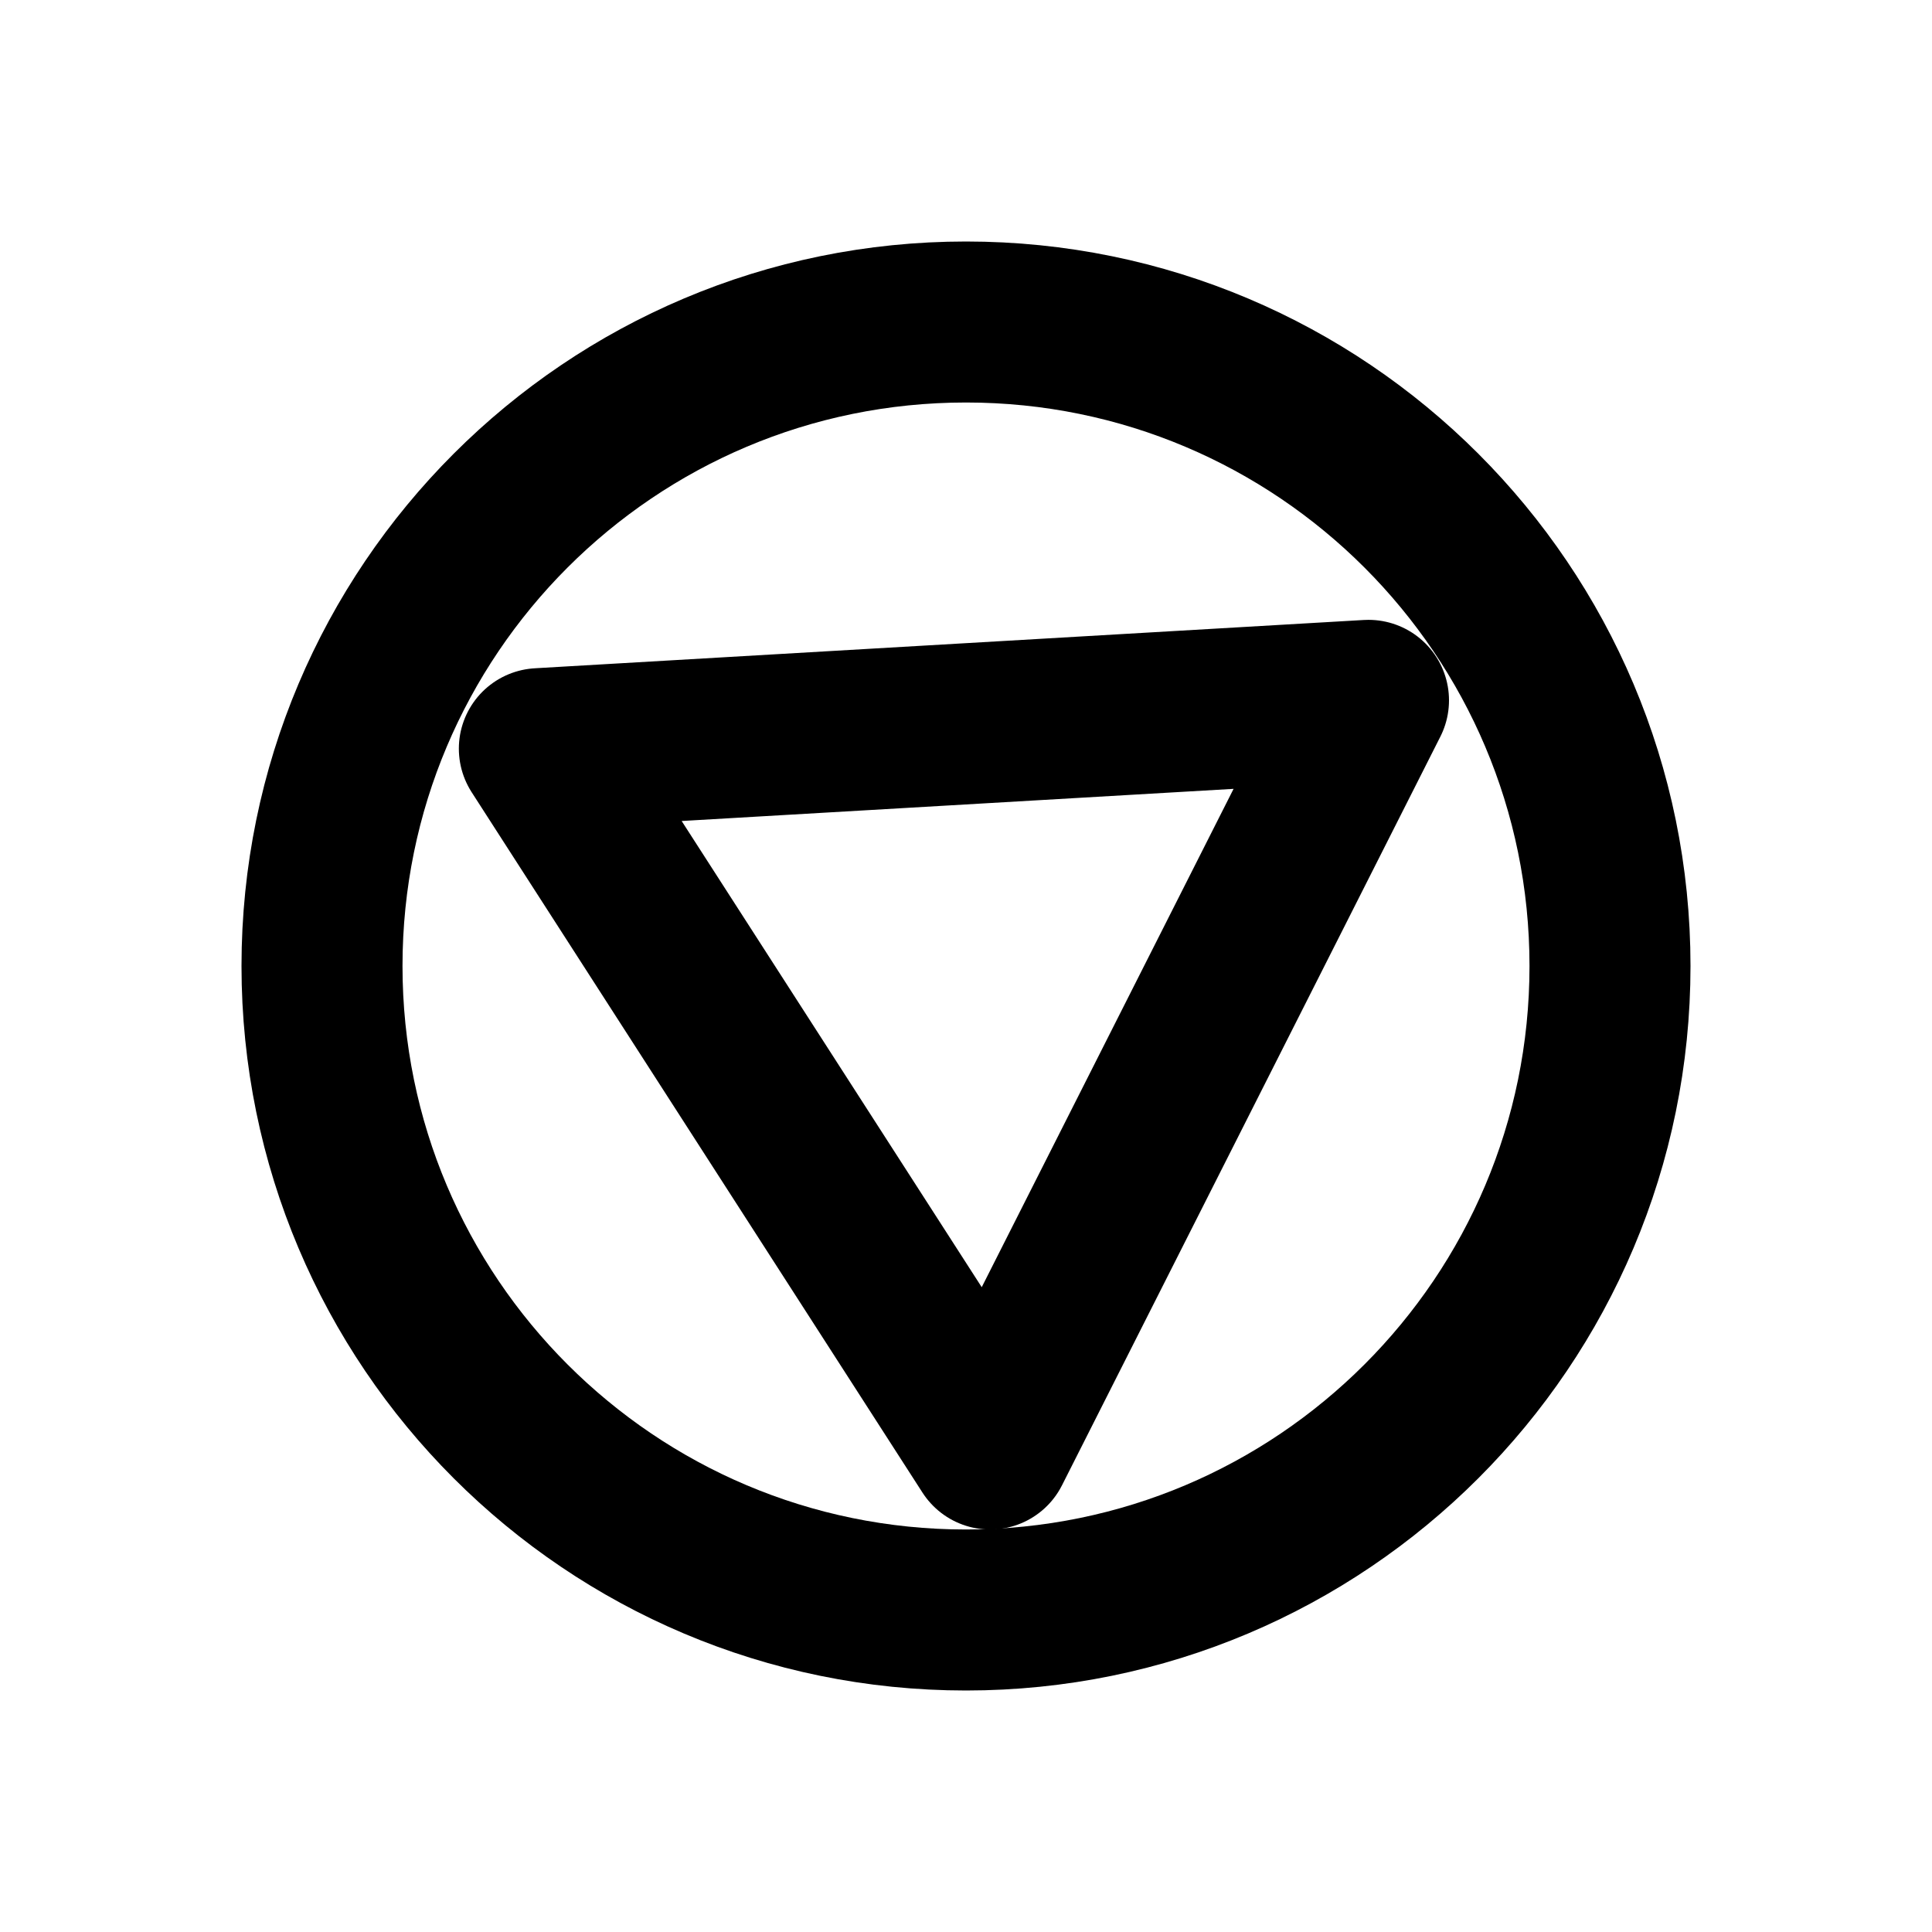
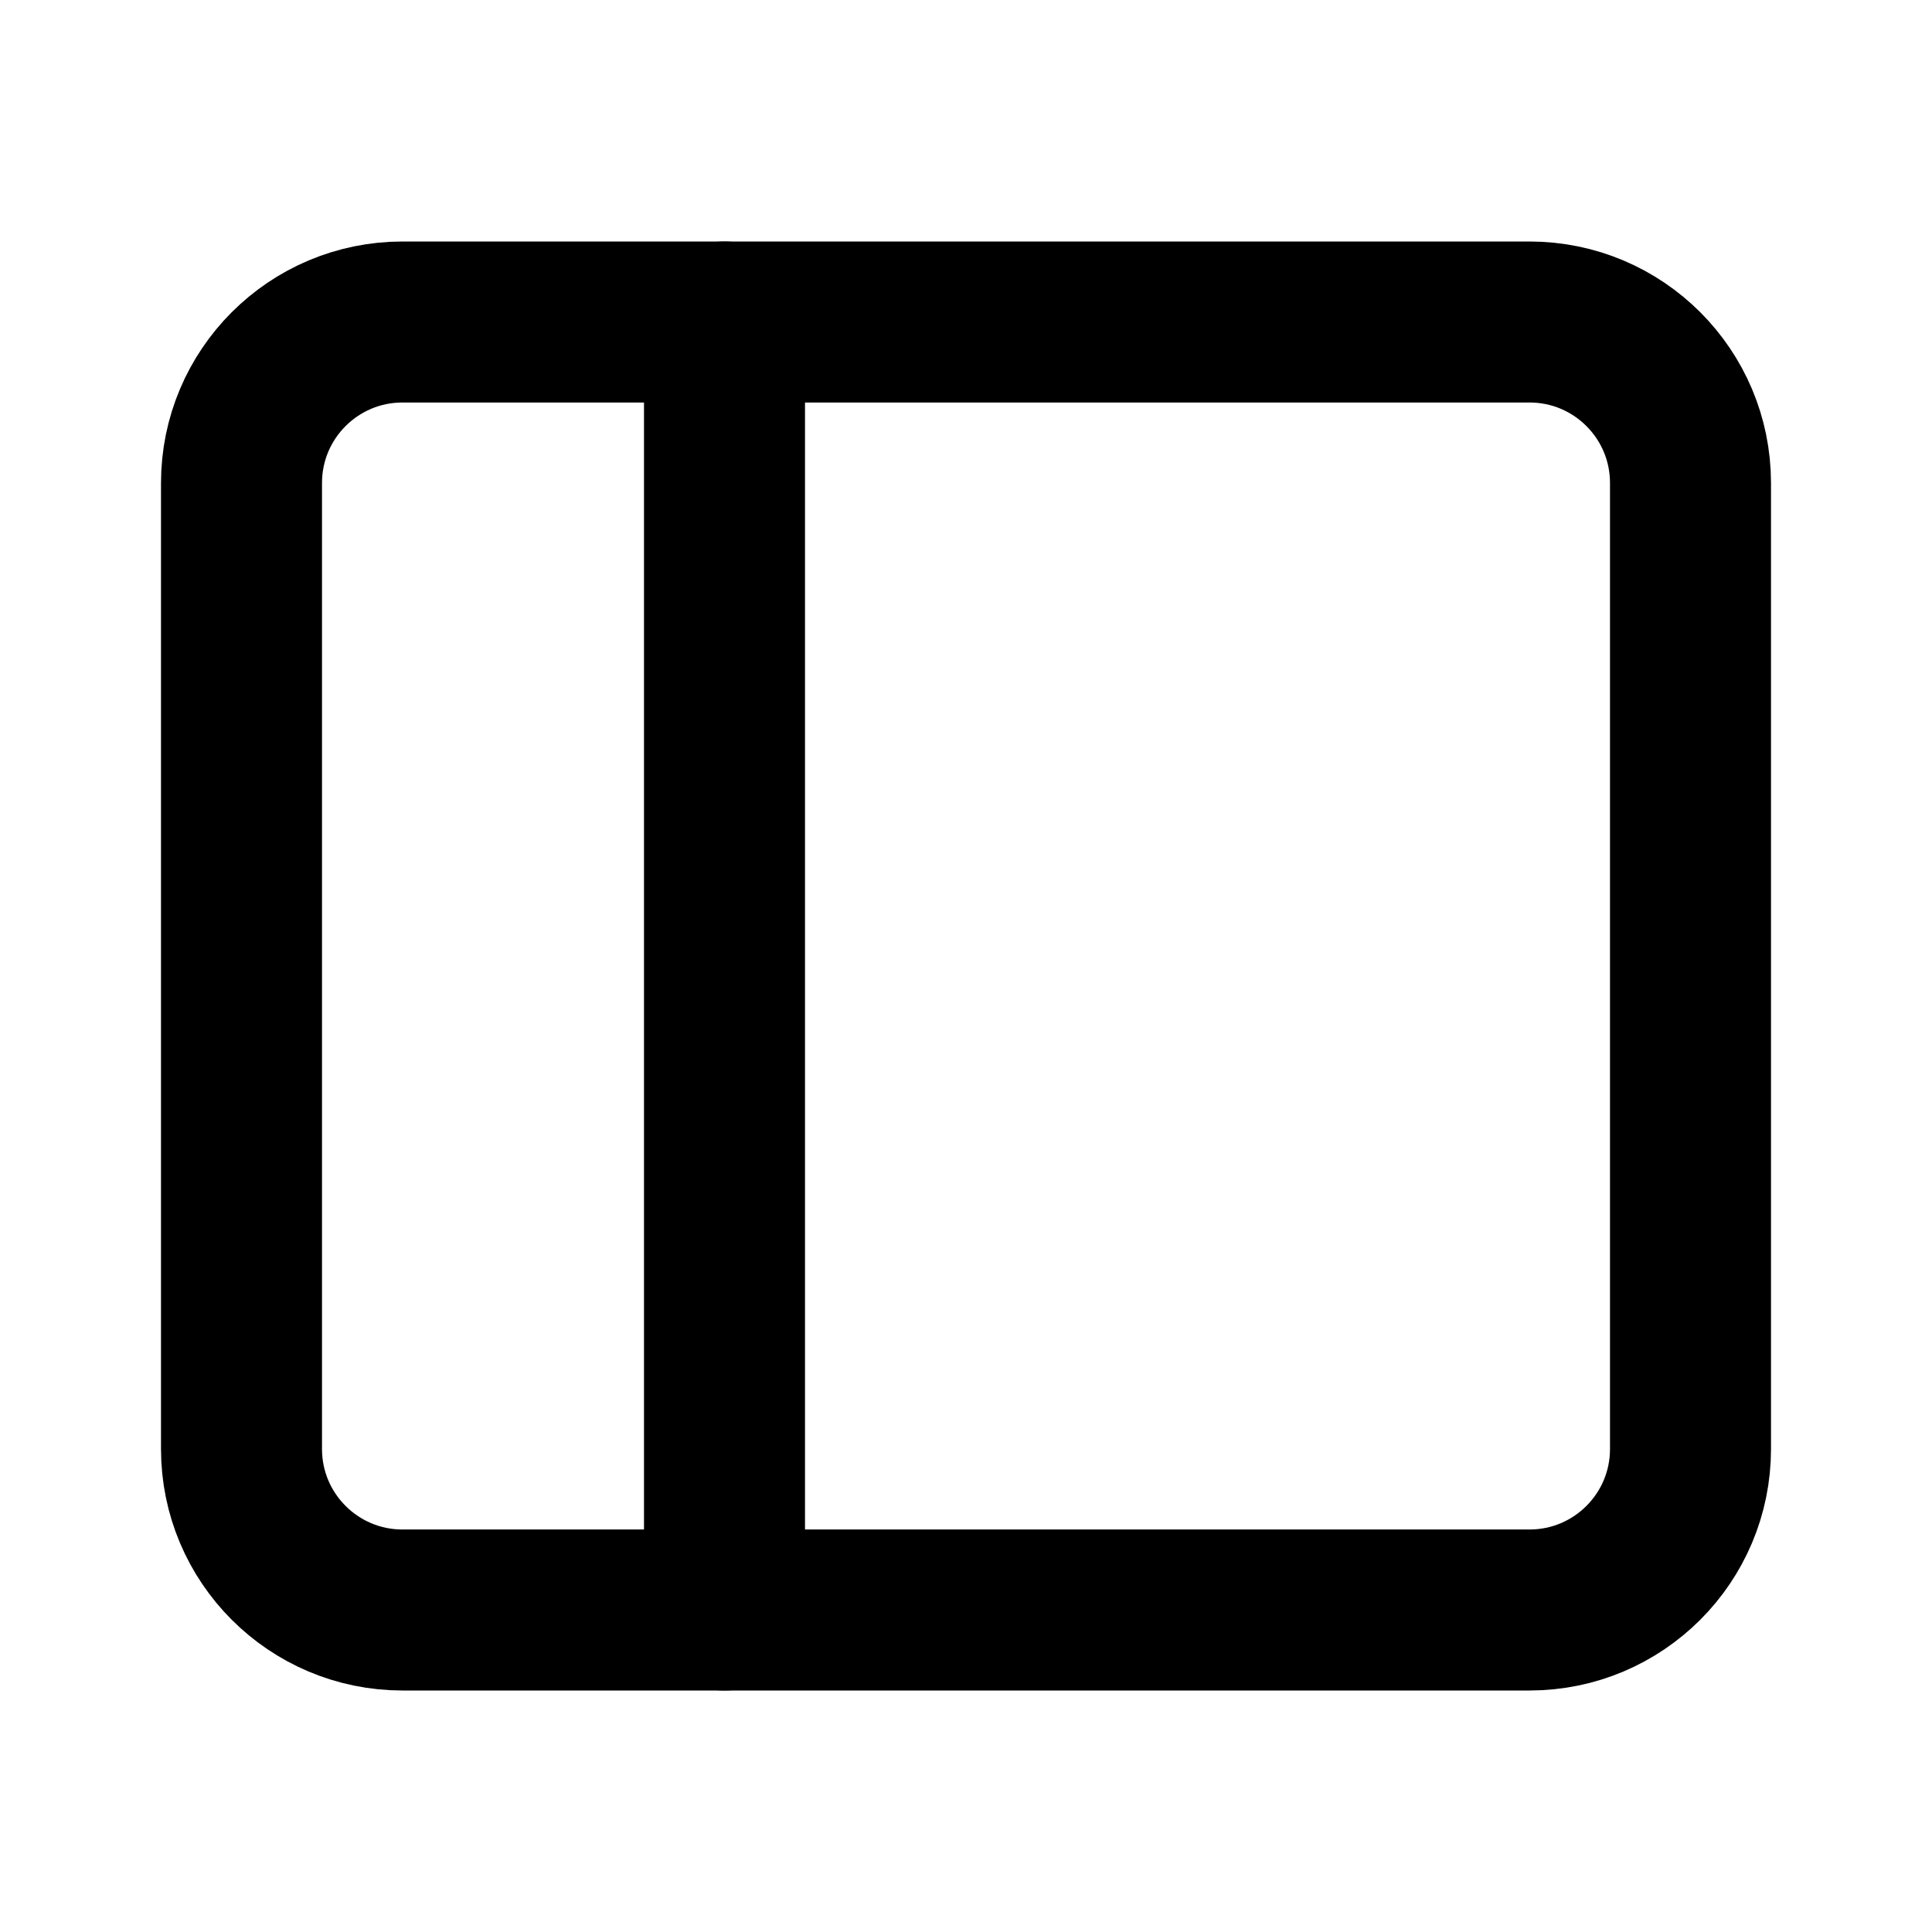
<svg xmlns="http://www.w3.org/2000/svg" viewBox="0 0 24 24" fill="none" stroke="currentColor" stroke-width="2" stroke-linecap="round" stroke-linejoin="round">
-   <circle cx="12" cy="12" r="8" />
-   <polyline points="6.7,9.3 17.0,8.7 12.3,18.0 6.7,9.3" />
+   <rect x="3" y="4" width="18" height="16" rx="2" />
+   <path d="M9 4v16" />
</svg>
